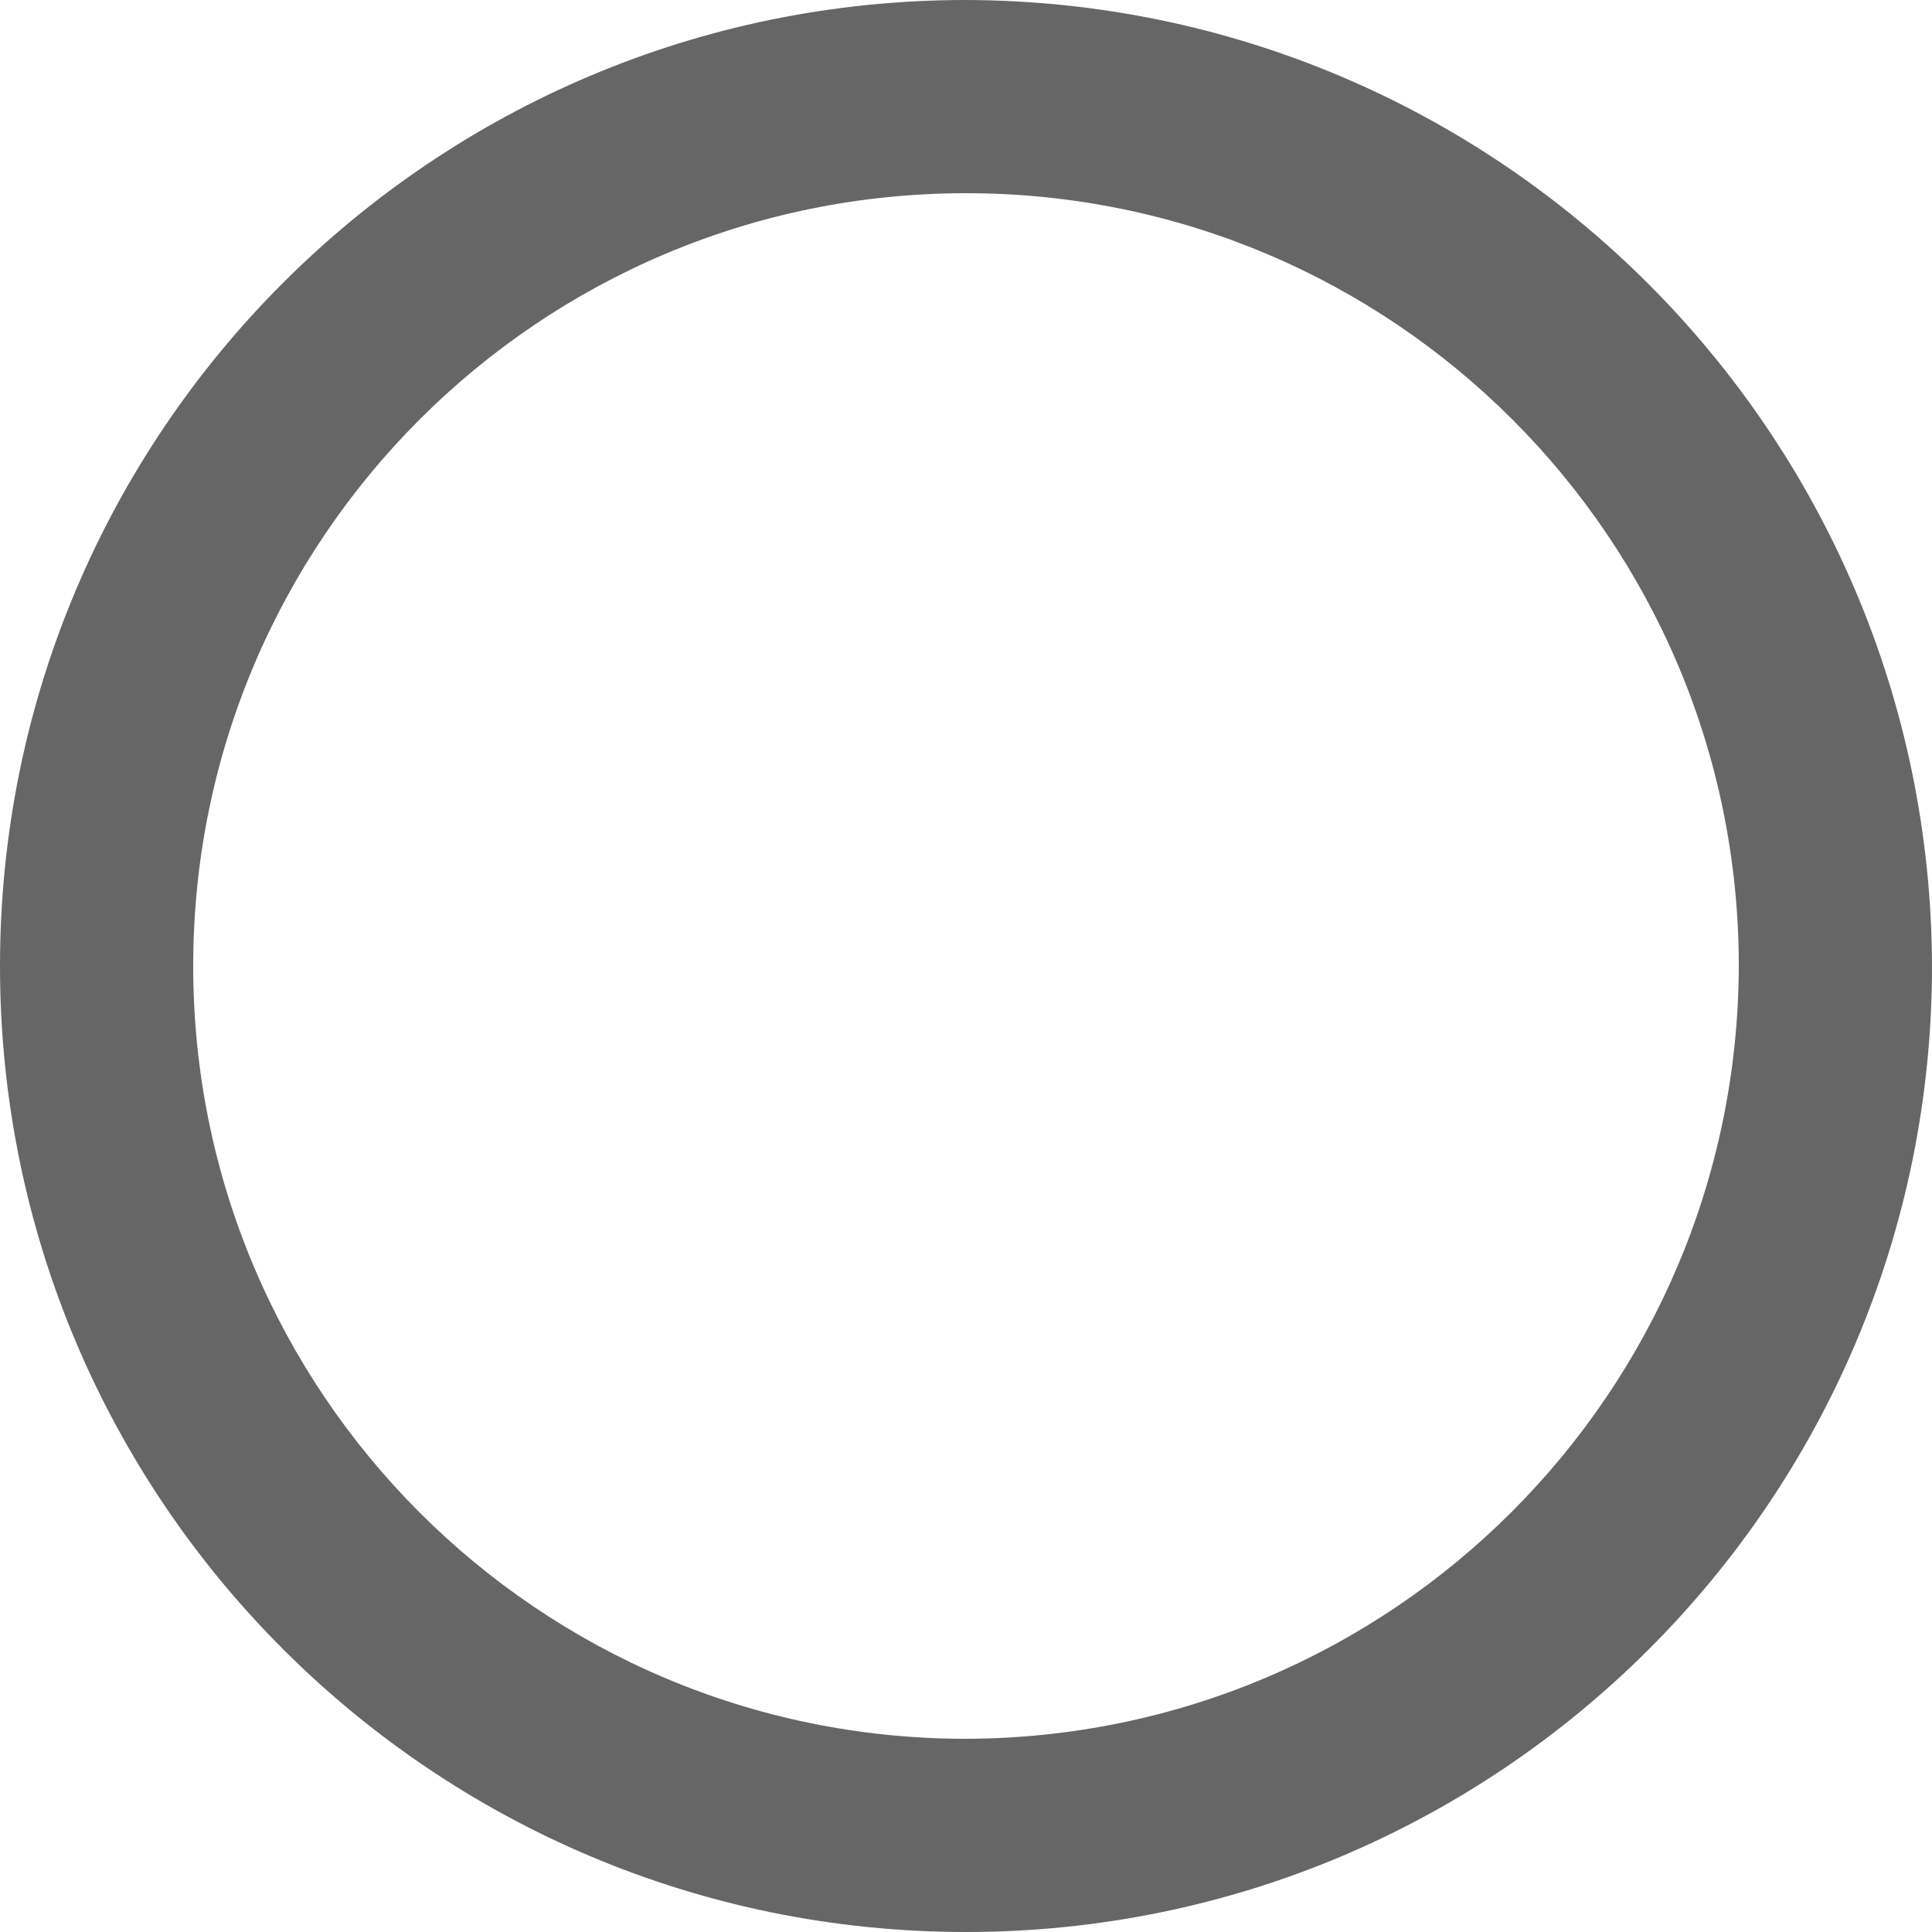
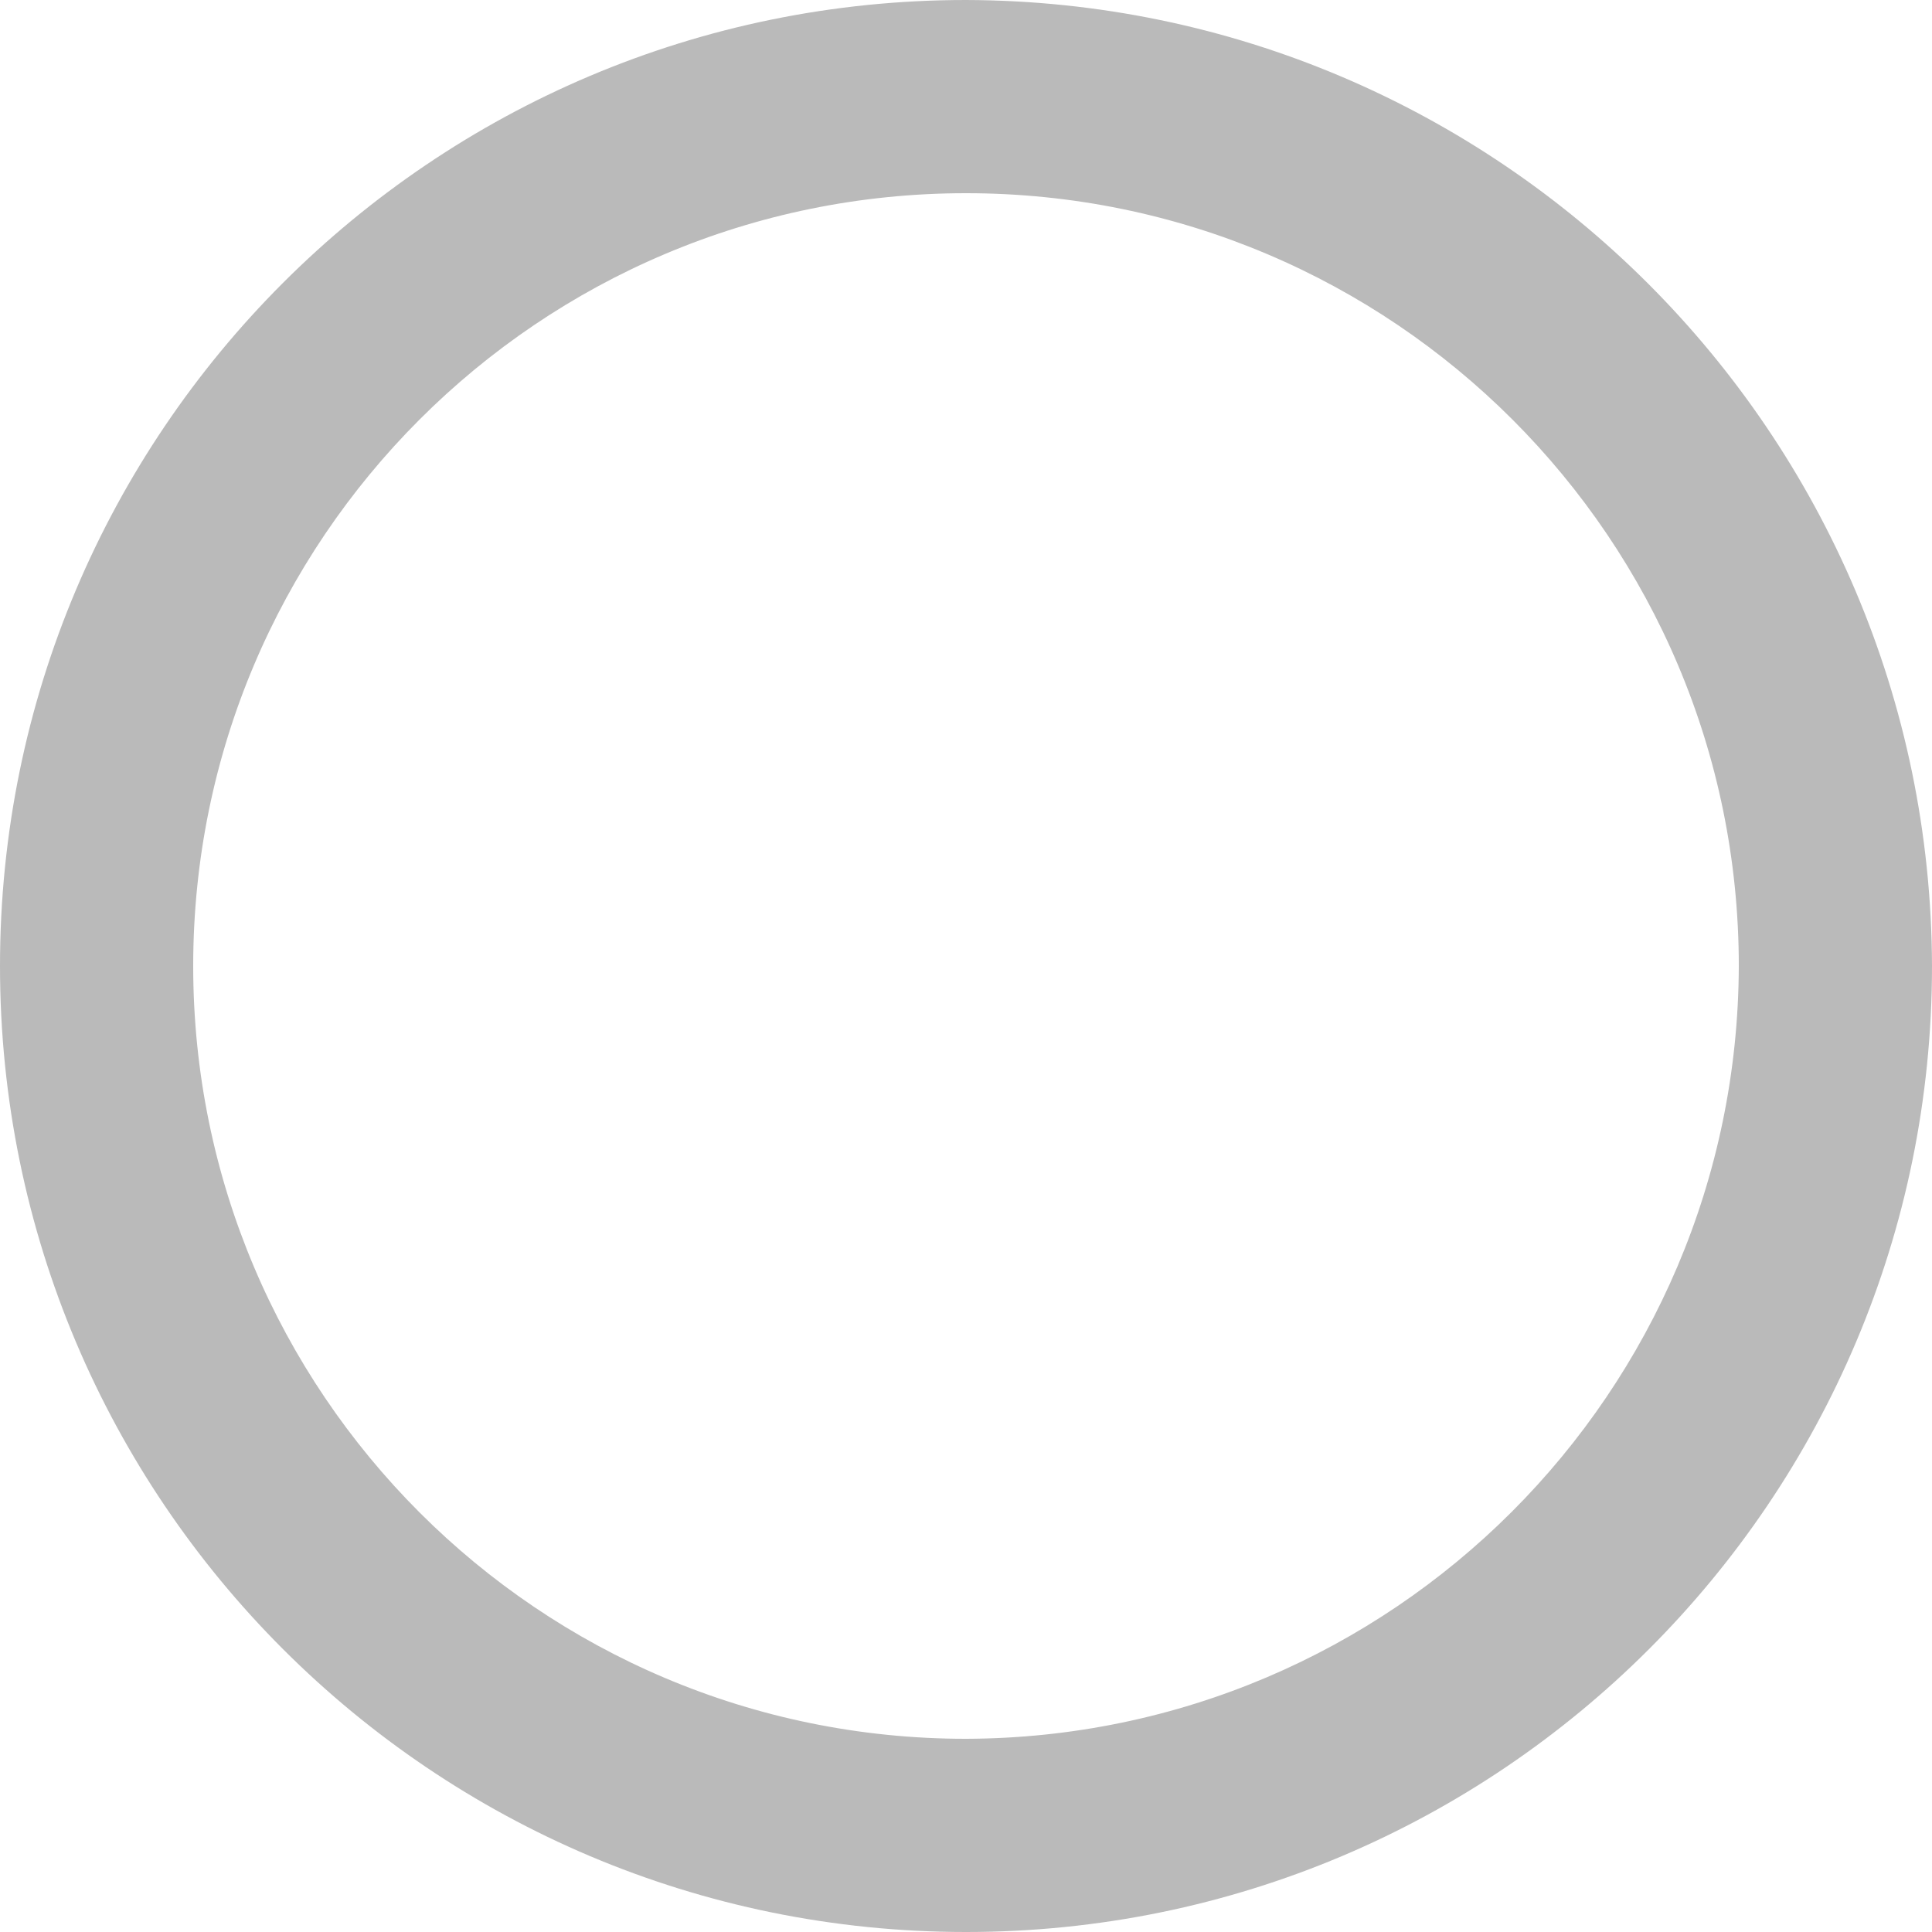
- <svg xmlns="http://www.w3.org/2000/svg" width="24" height="24" viewBox="0 0 24 24" version="1.1" id="svg8">
-   <defs id="defs4">
-     <style type="text/css" id="style2">
-             .cls-1{fill:#222222;fill-rule:evenodd}
+ <svg xmlns="http://www.w3.org/2000/svg" width="24" height="24" viewBox="0 0 24 24">
+   <defs>
+     <style type="text/css">
+             .cls-1{fill:#bababa;fill-rule:evenodd}
        </style>
  </defs>
  <g id="radiobttom_active_inactive" transform="translate(-508 -240)">
-     <path id="radio_on" d="M14 2a12 12 0 1 0 12 12A12.035 12.035 0 0 0 14 2zm0 21.6a9.6 9.6 0 1 1 9.6-9.6 9.628 9.628 0 0 1-9.6 9.6z" class="cls-1" transform="translate(506 238)" style="fill:#666666;fill-opacity:1" />
+     <path id="radio_on" d="M14 2a12 12 0 1 0 12 12A12.035 12.035 0 0 0 14 2zm0 21.6a9.6 9.6 0 1 1 9.6-9.6 9.628 9.628 0 0 1-9.6 9.6z" class="cls-1" transform="translate(506 238)" />
  </g>
</svg>
